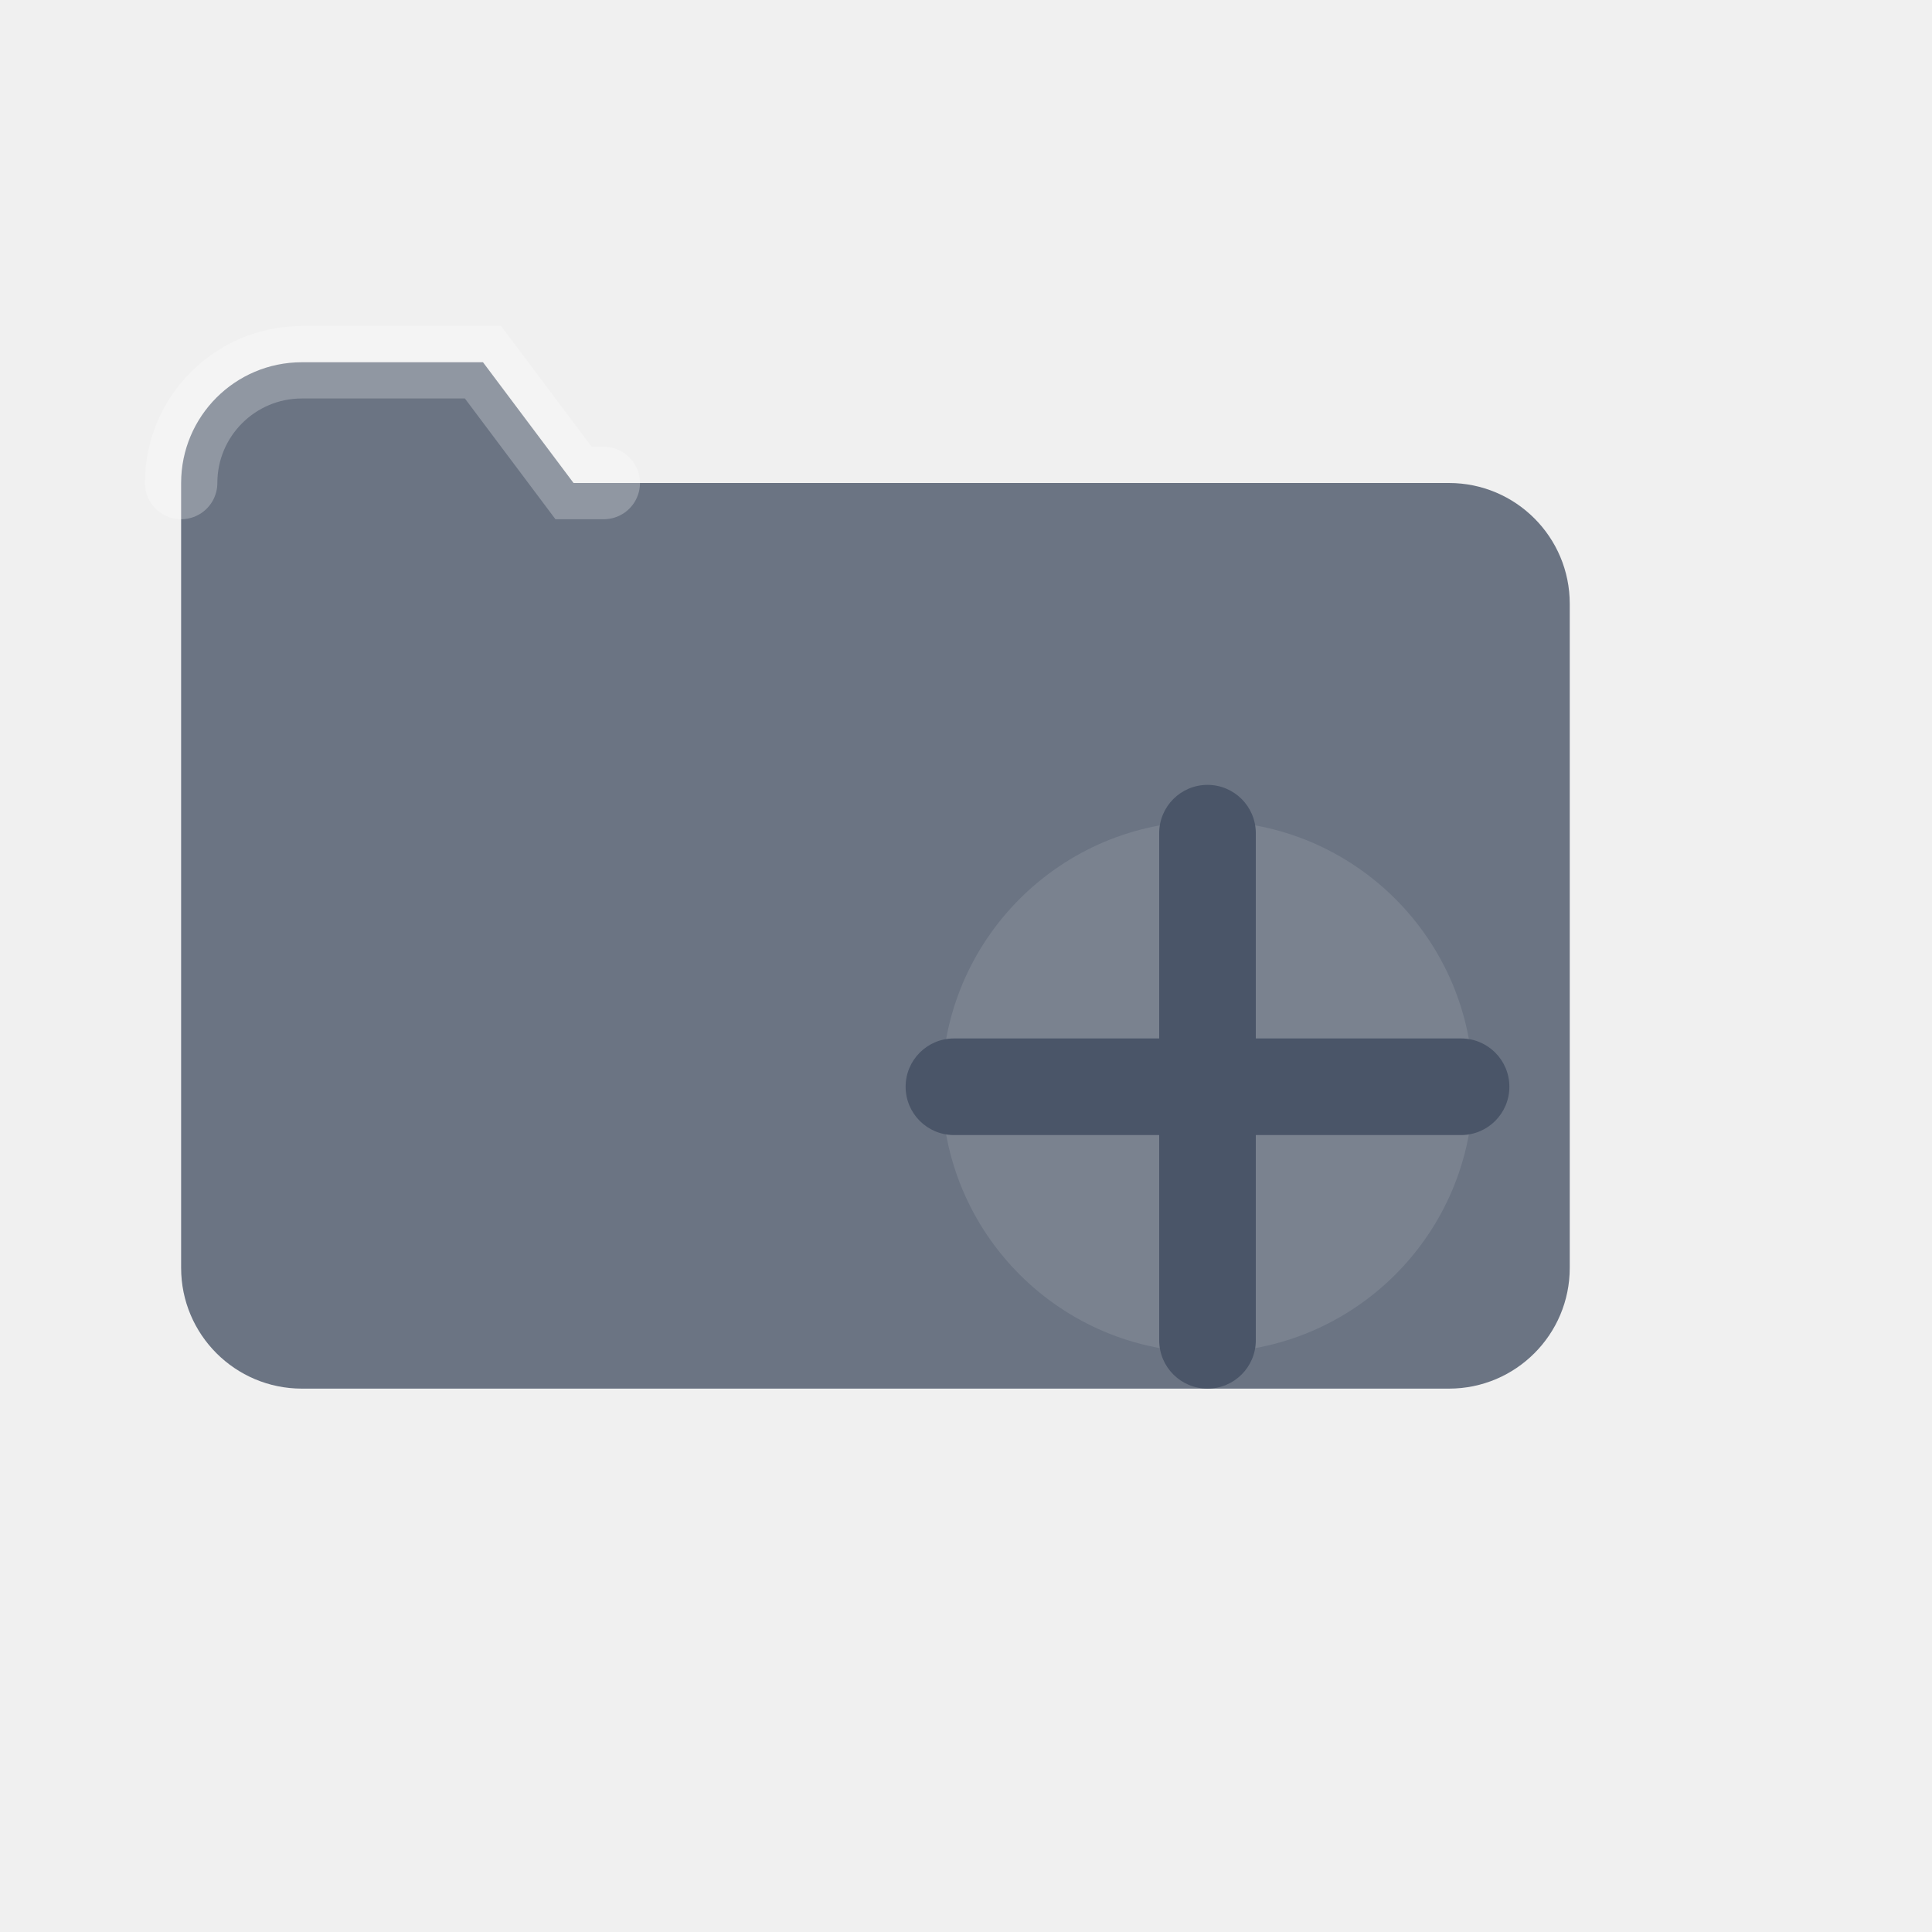
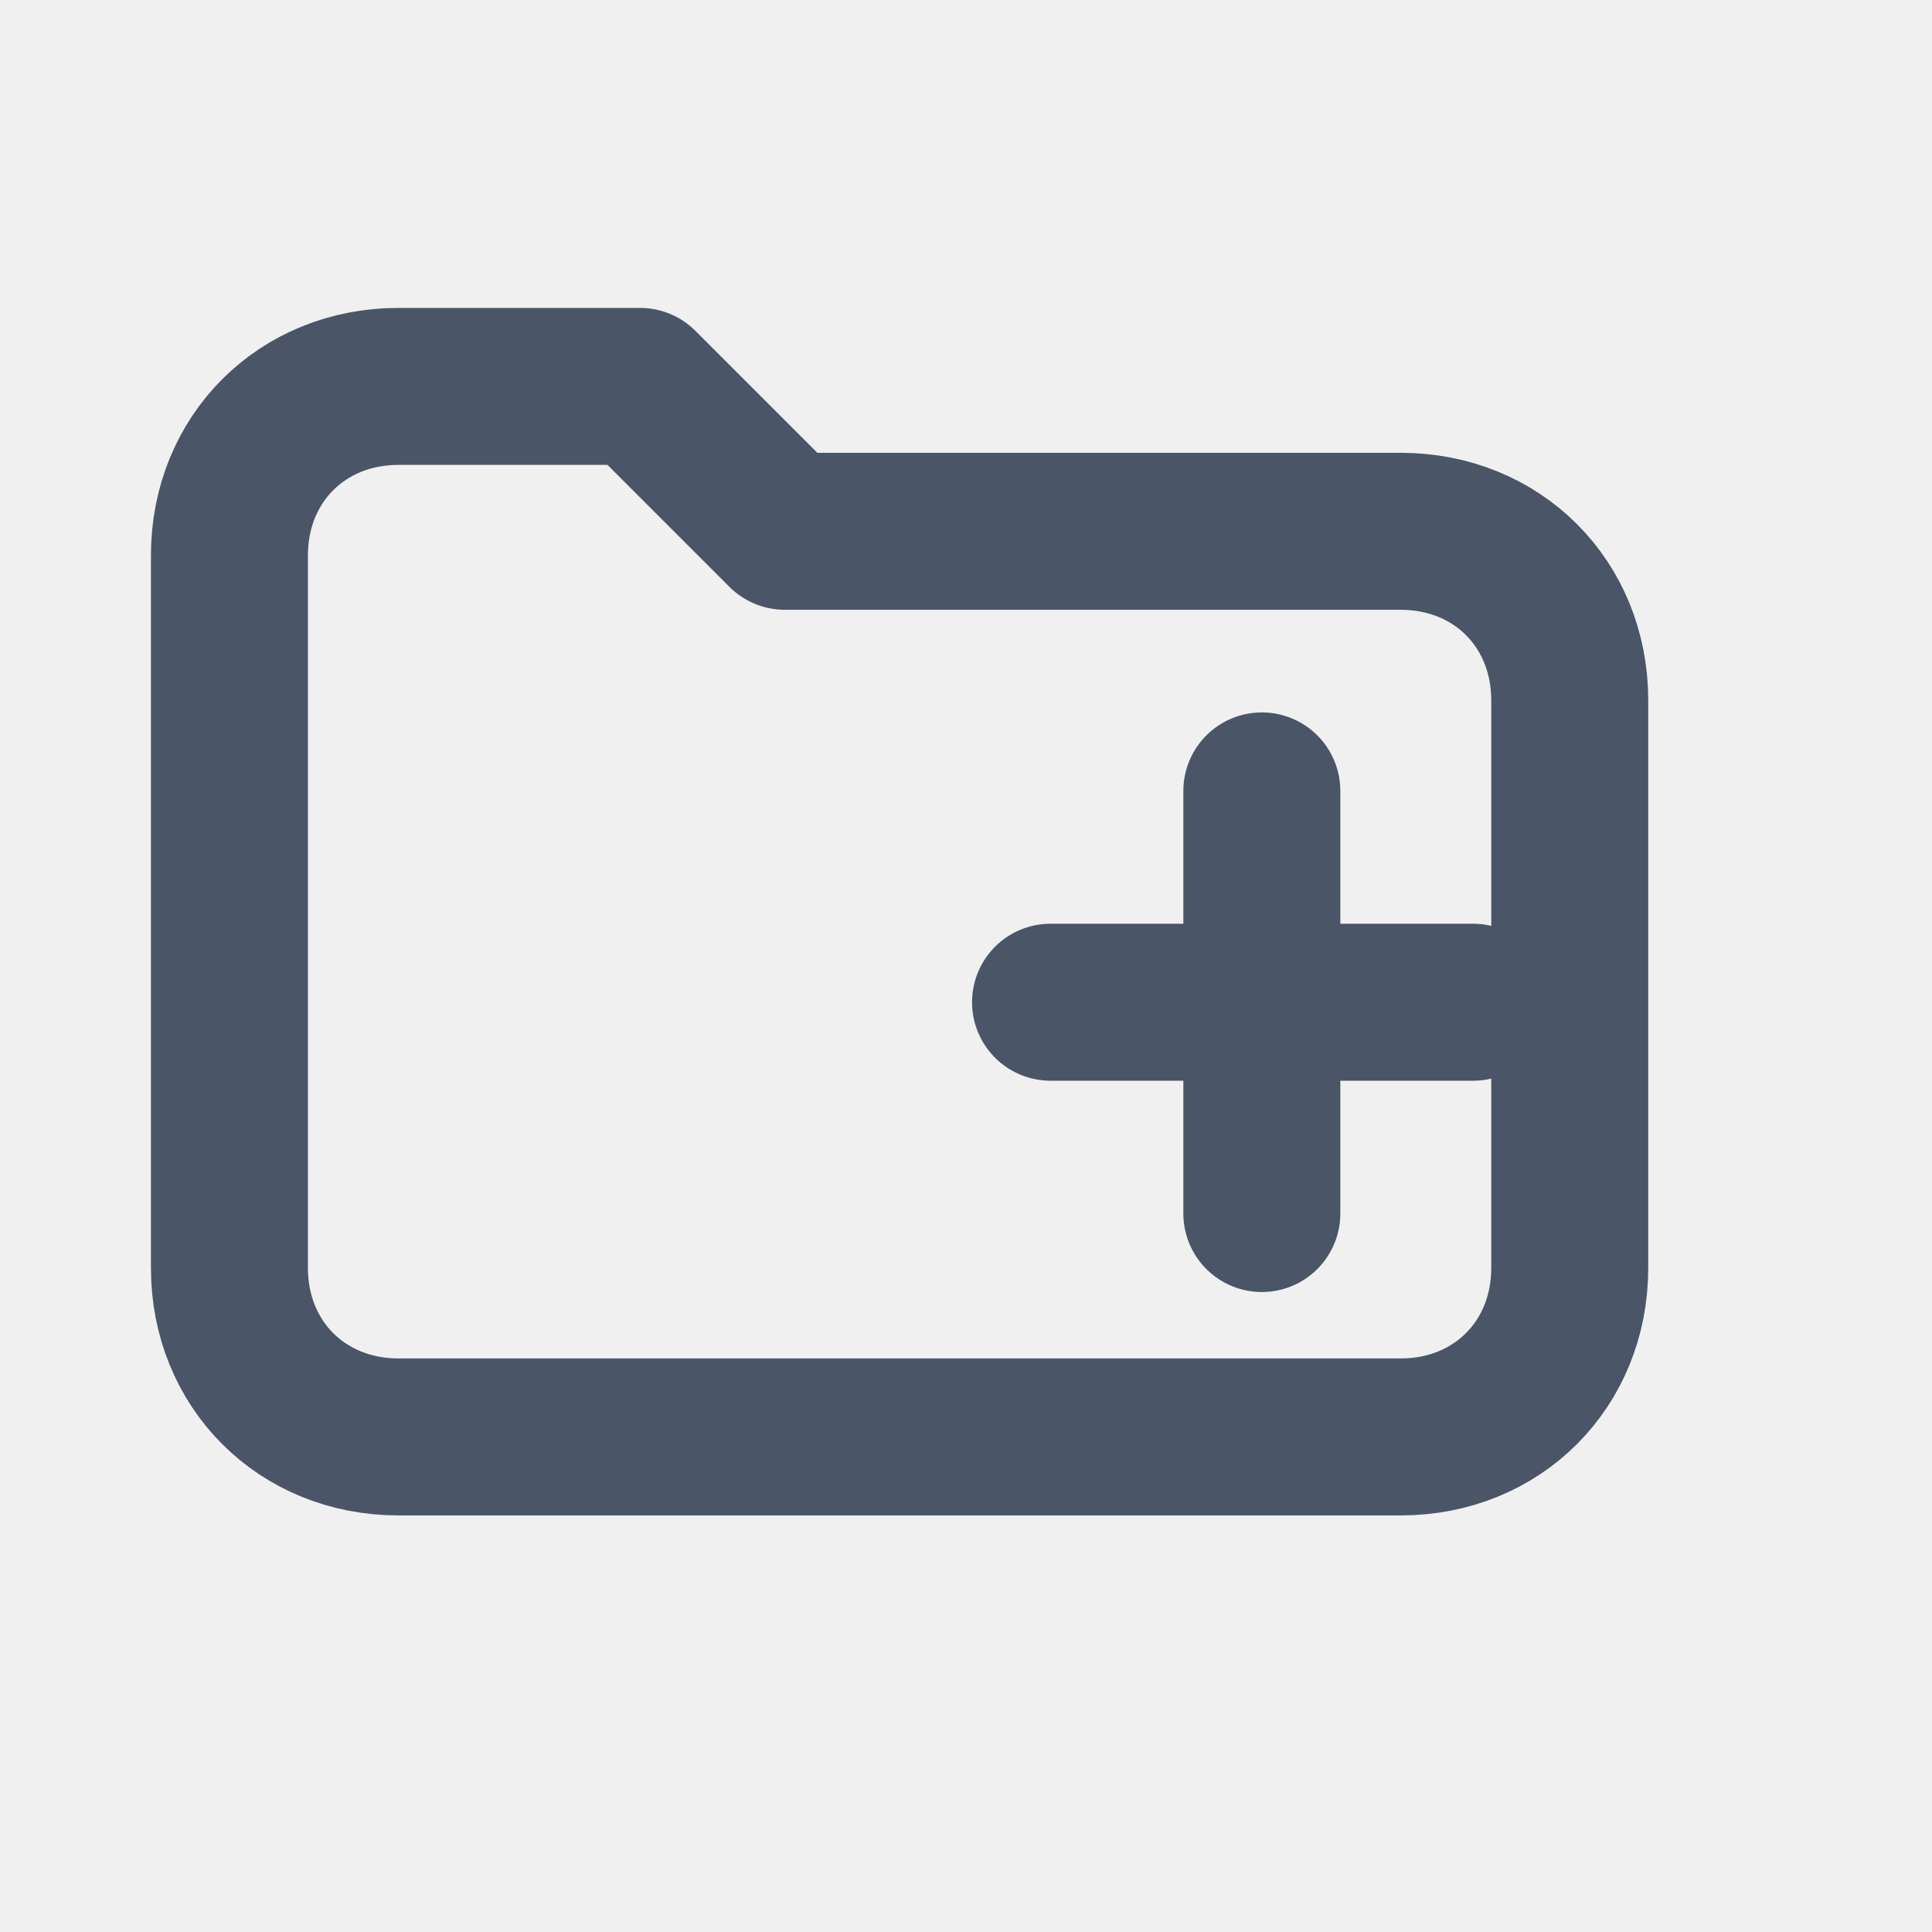
<svg xmlns="http://www.w3.org/2000/svg" width="16" height="16" viewBox="0 0 16 16" fill="none">
-   <path d="M1.5 4A1 1 0 0 1 2.5 3h1.5l0.75 1H12a1 1 0 0 1 1 1v5.5a1 1 0 0 1-1 1H2.5a1 1 0 0 1-1-1V4Z" fill="#4A5568" opacity="0.8" />
-   <path d="M1.5 4A1 1 0 0 1 2.5 3h1.5l0.75 1H5" stroke="white" stroke-width="0.6" opacity="0.25" stroke-linecap="round" />
-   <g transform="translate(10, 9)">
-     <circle cx="0" cy="0" r="2.2" fill="white" opacity="0.1" />
-     <rect x="-2.5" y="-0.4" width="5" height="0.8" fill="#4A5568" rx="0.4" />
-     <rect x="-0.4" y="-2.5" width="0.8" height="5" fill="#4A5568" rx="0.4" />
-   </g>
+   <path d="M1.9 4.6C1.9 3.8 2.5 3.2 3.3 3.2h2l1.2 1.2h5.1c0.8 0 1.4 0.6 1.4 1.4v4.7c0 0.8-0.6 1.4-1.4 1.4H3.3c-0.8 0-1.4-0.6-1.4-1.4V4.6Z" stroke="#4A5568" stroke-width="1.3" stroke-linejoin="round" />
+   <path d="M8.7 8.3h3.5M10.45 6.55v3.5" stroke="#4A5568" stroke-width="1.3" stroke-linecap="round" />
</svg>
